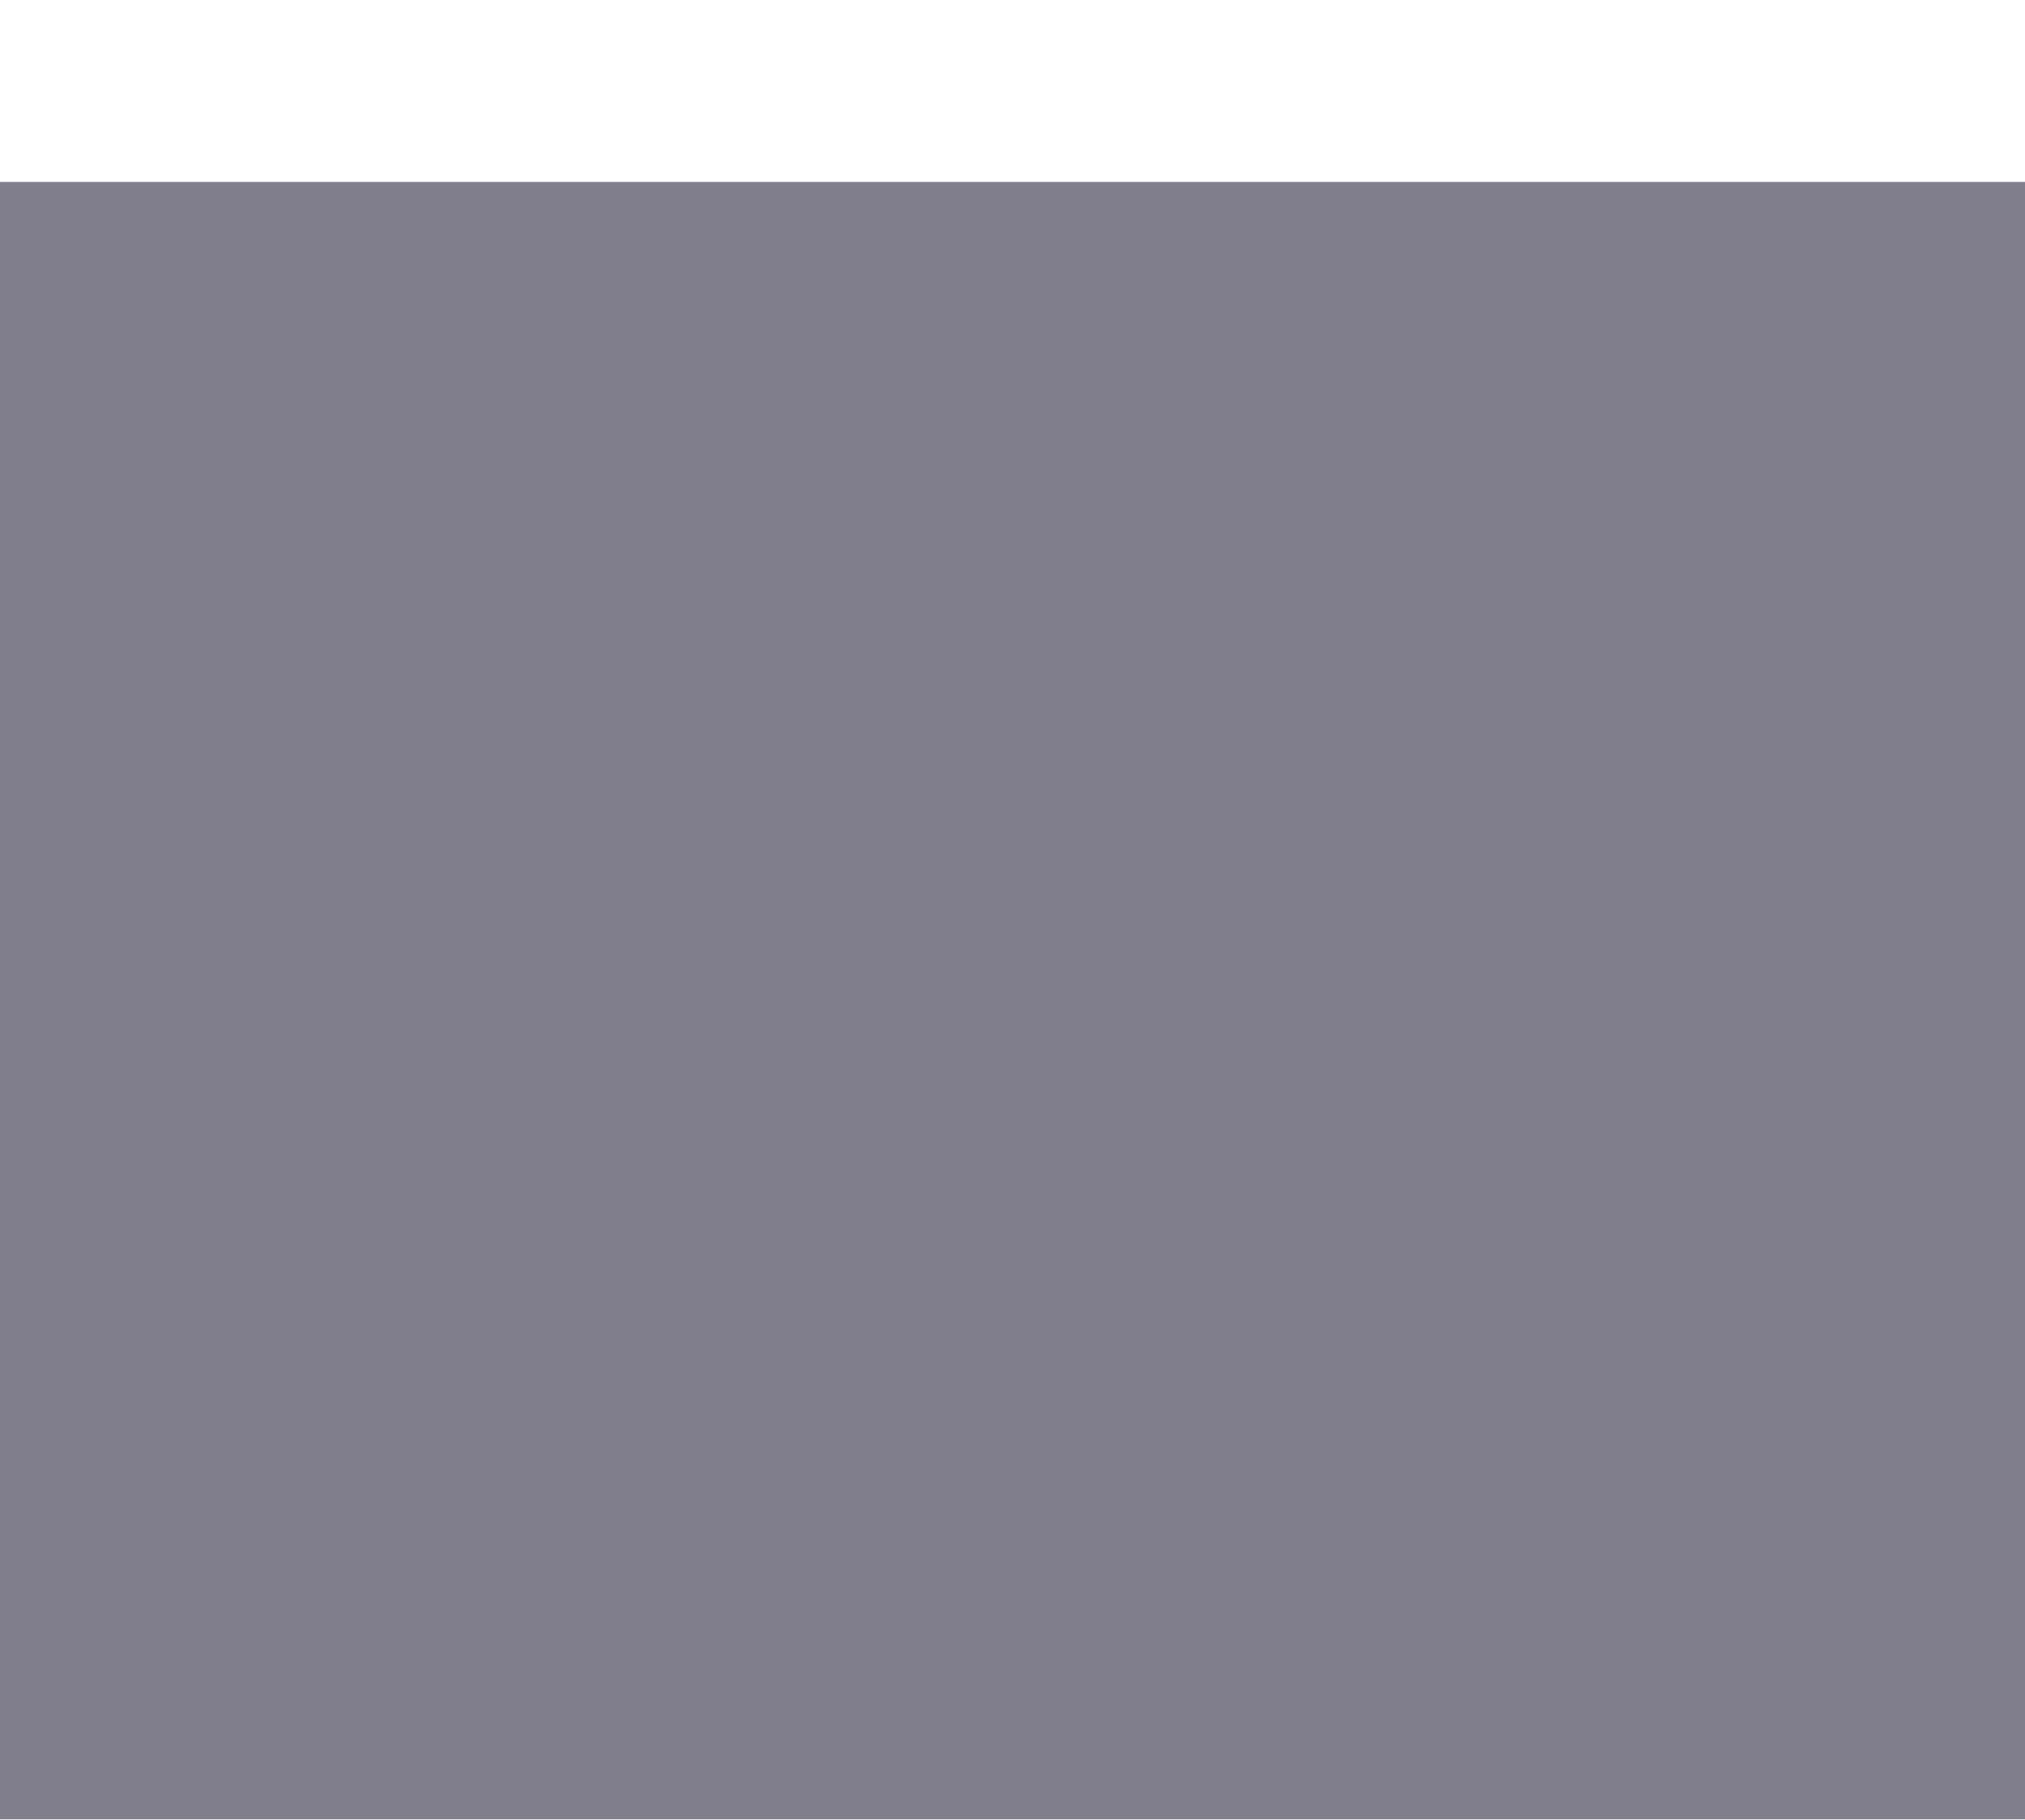
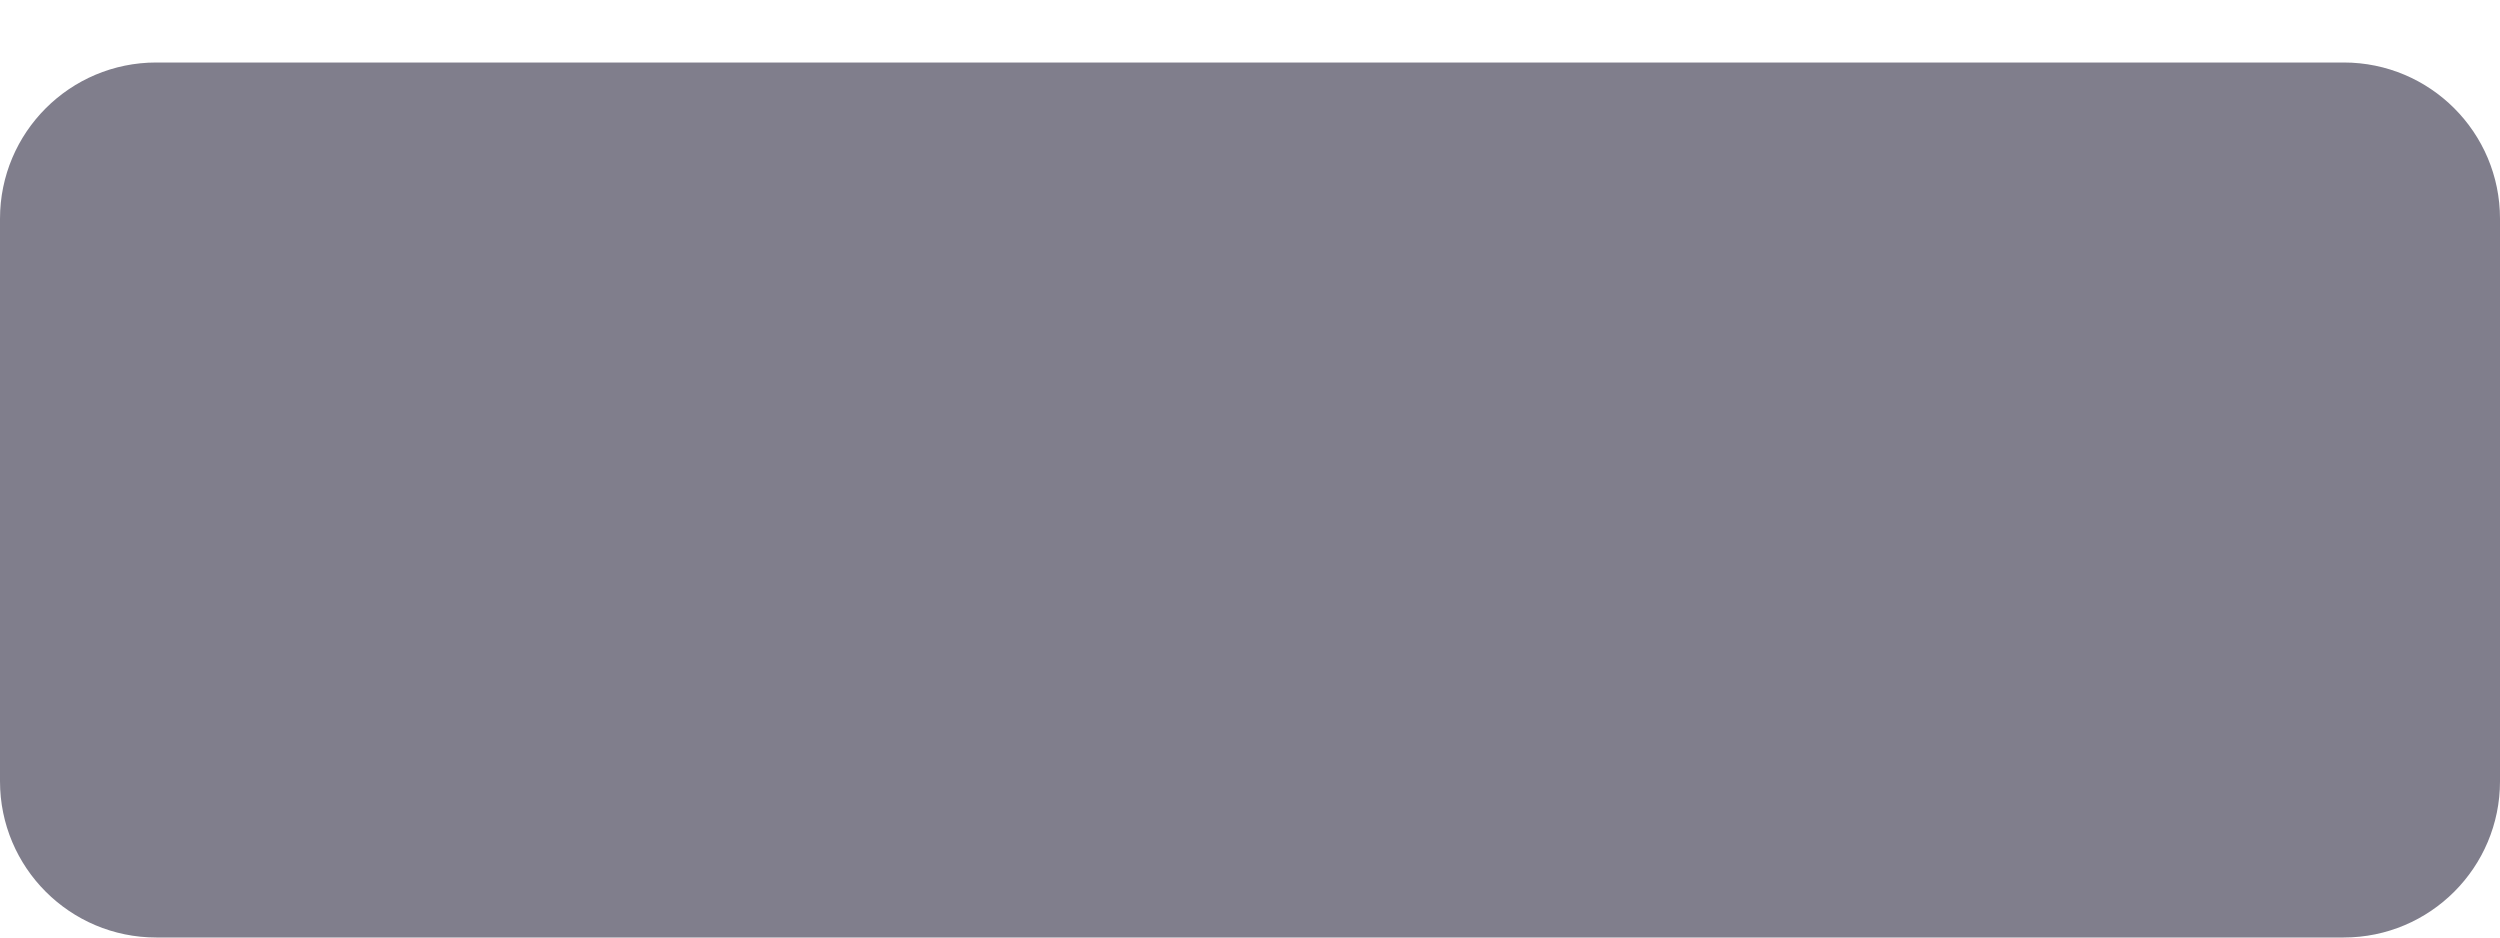
- <svg xmlns="http://www.w3.org/2000/svg" width="50%" height="50%" class="button" version="1.1">
-   <rect id="shadow" x="0" y="10%" width="100%" height="90%" rx="0.5rem" fill="#18142f8c" style="fill-opacity:.549;fill:#18142f;stroke-width:.28" />
+ <svg xmlns="http://www.w3.org/2000/svg" width="80" height="30" class="button" version="1.1">
+   <rect id="shadow" x="0" y="2" width="80" height="28" rx="5" fill="#18142f8c" style="fill-opacity:.549;fill:#18142f;stroke-width:.28" />
</svg>
